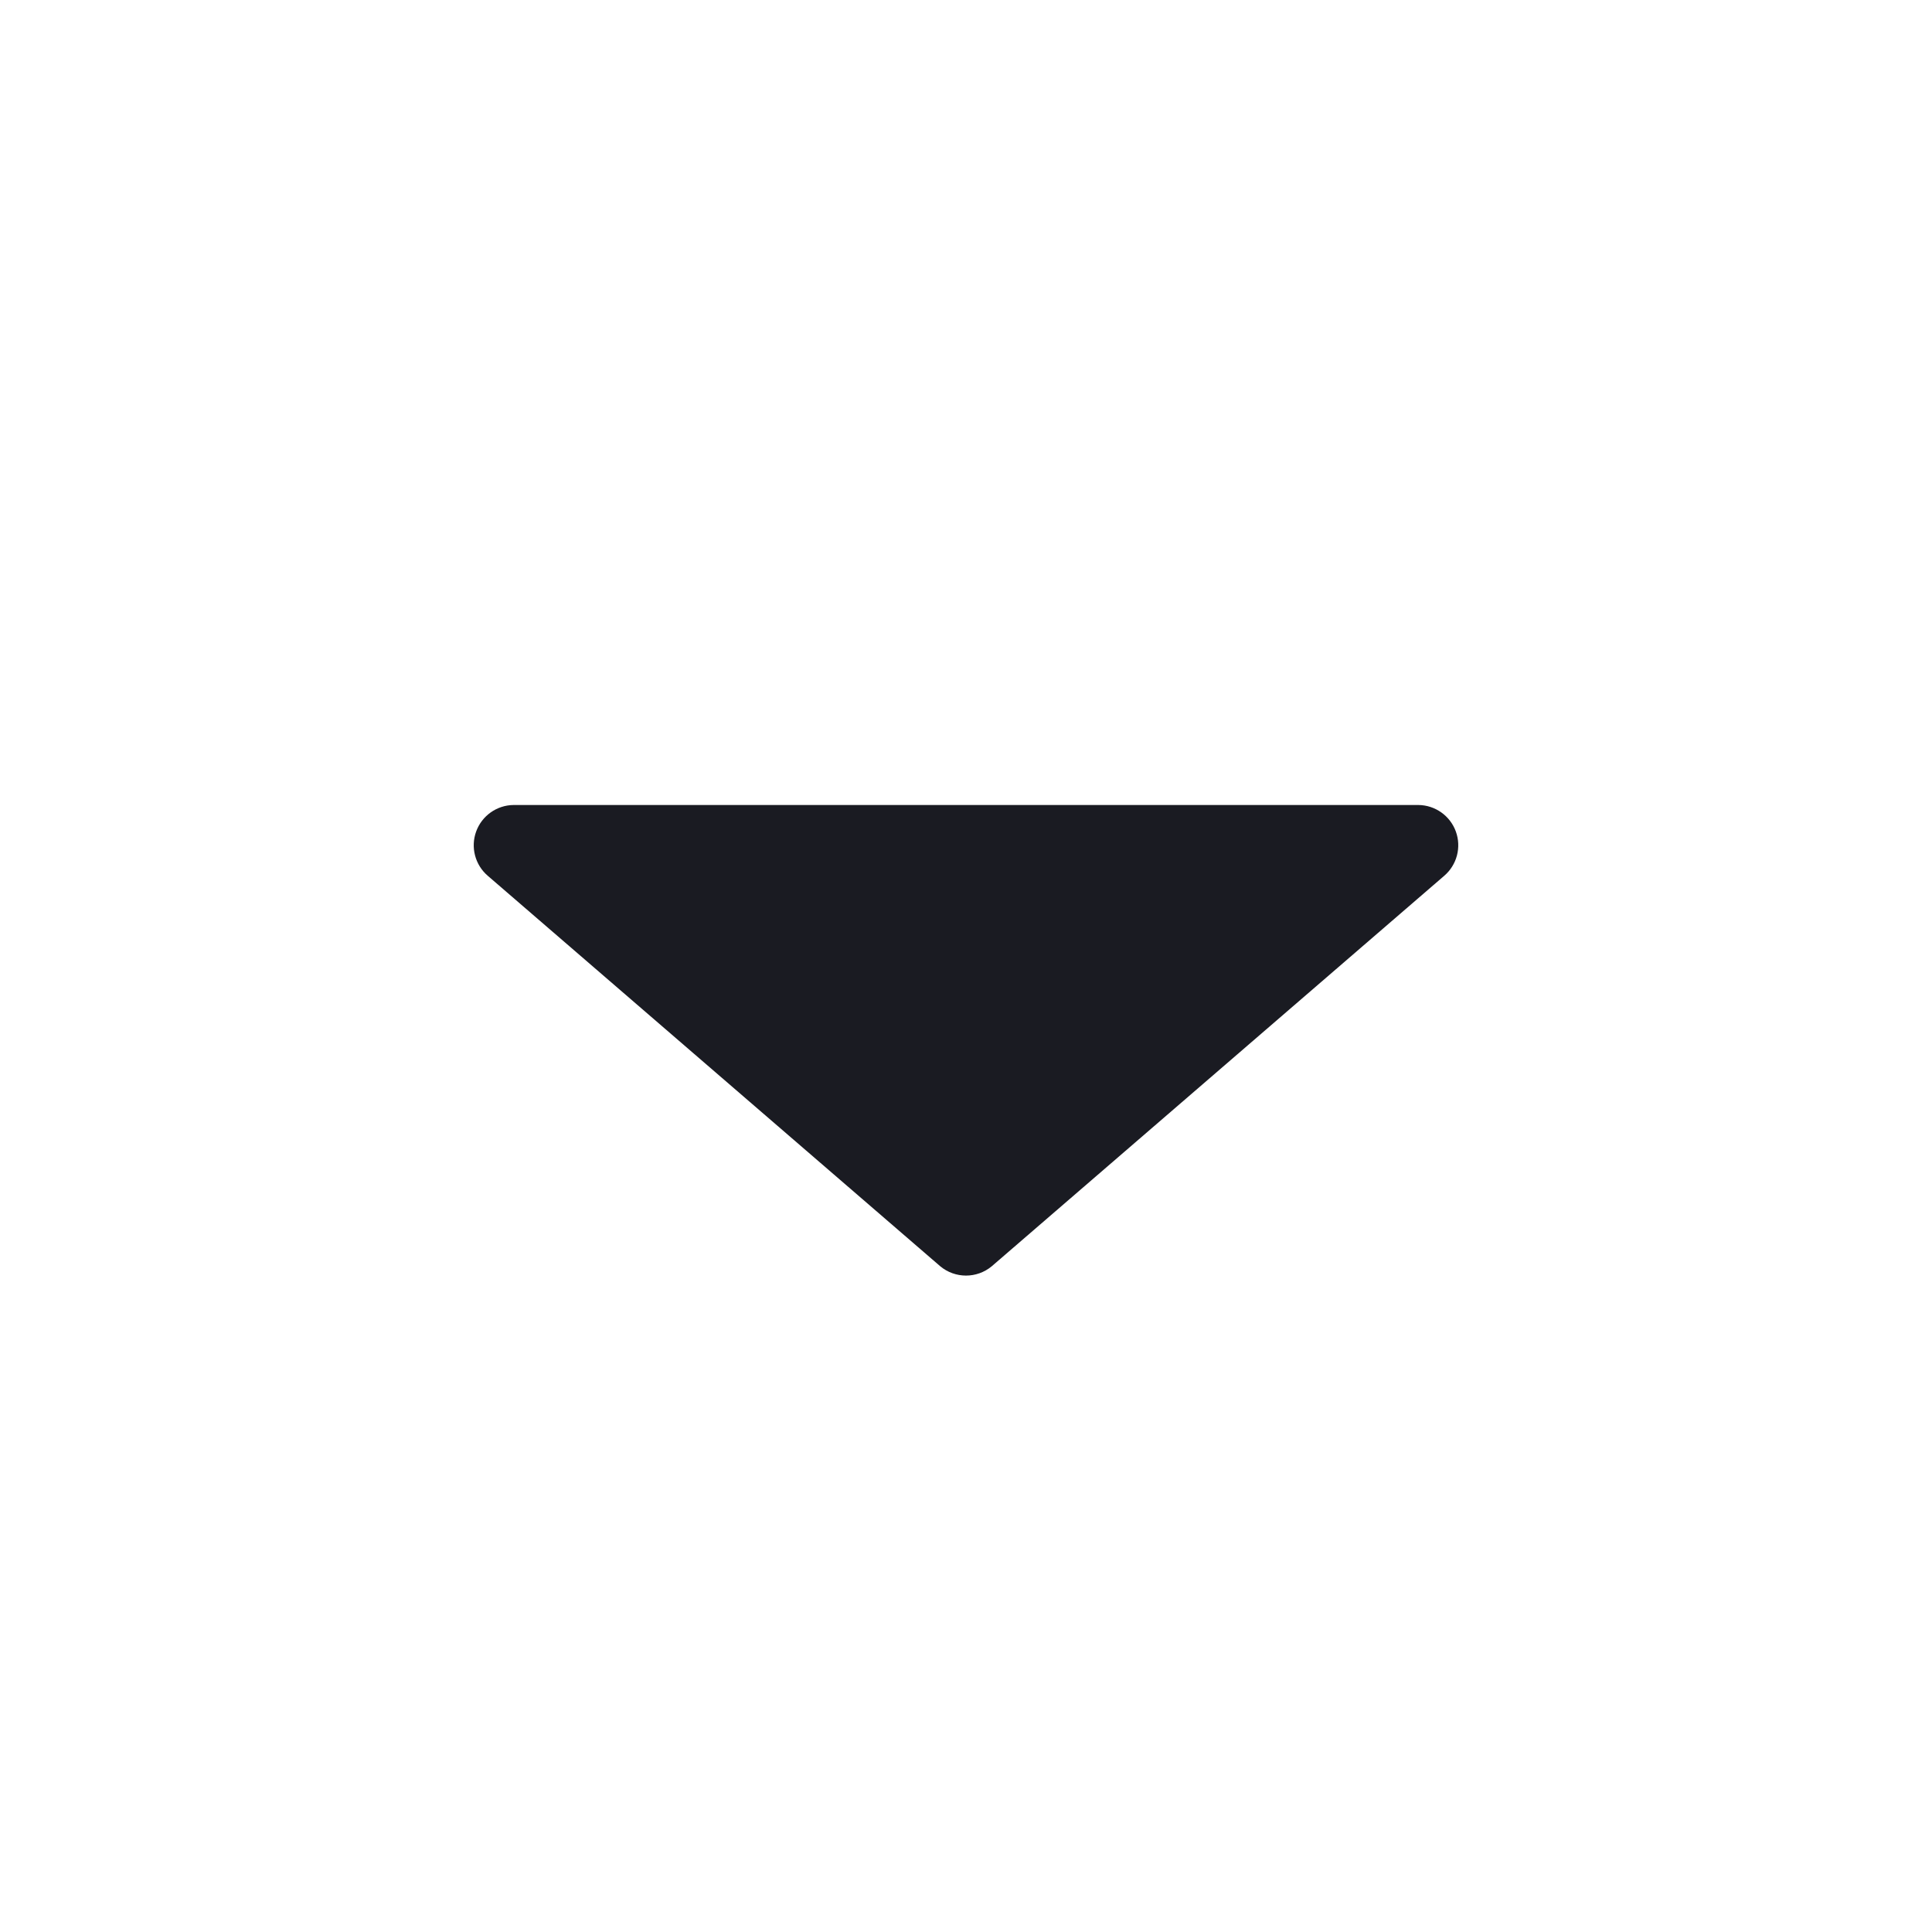
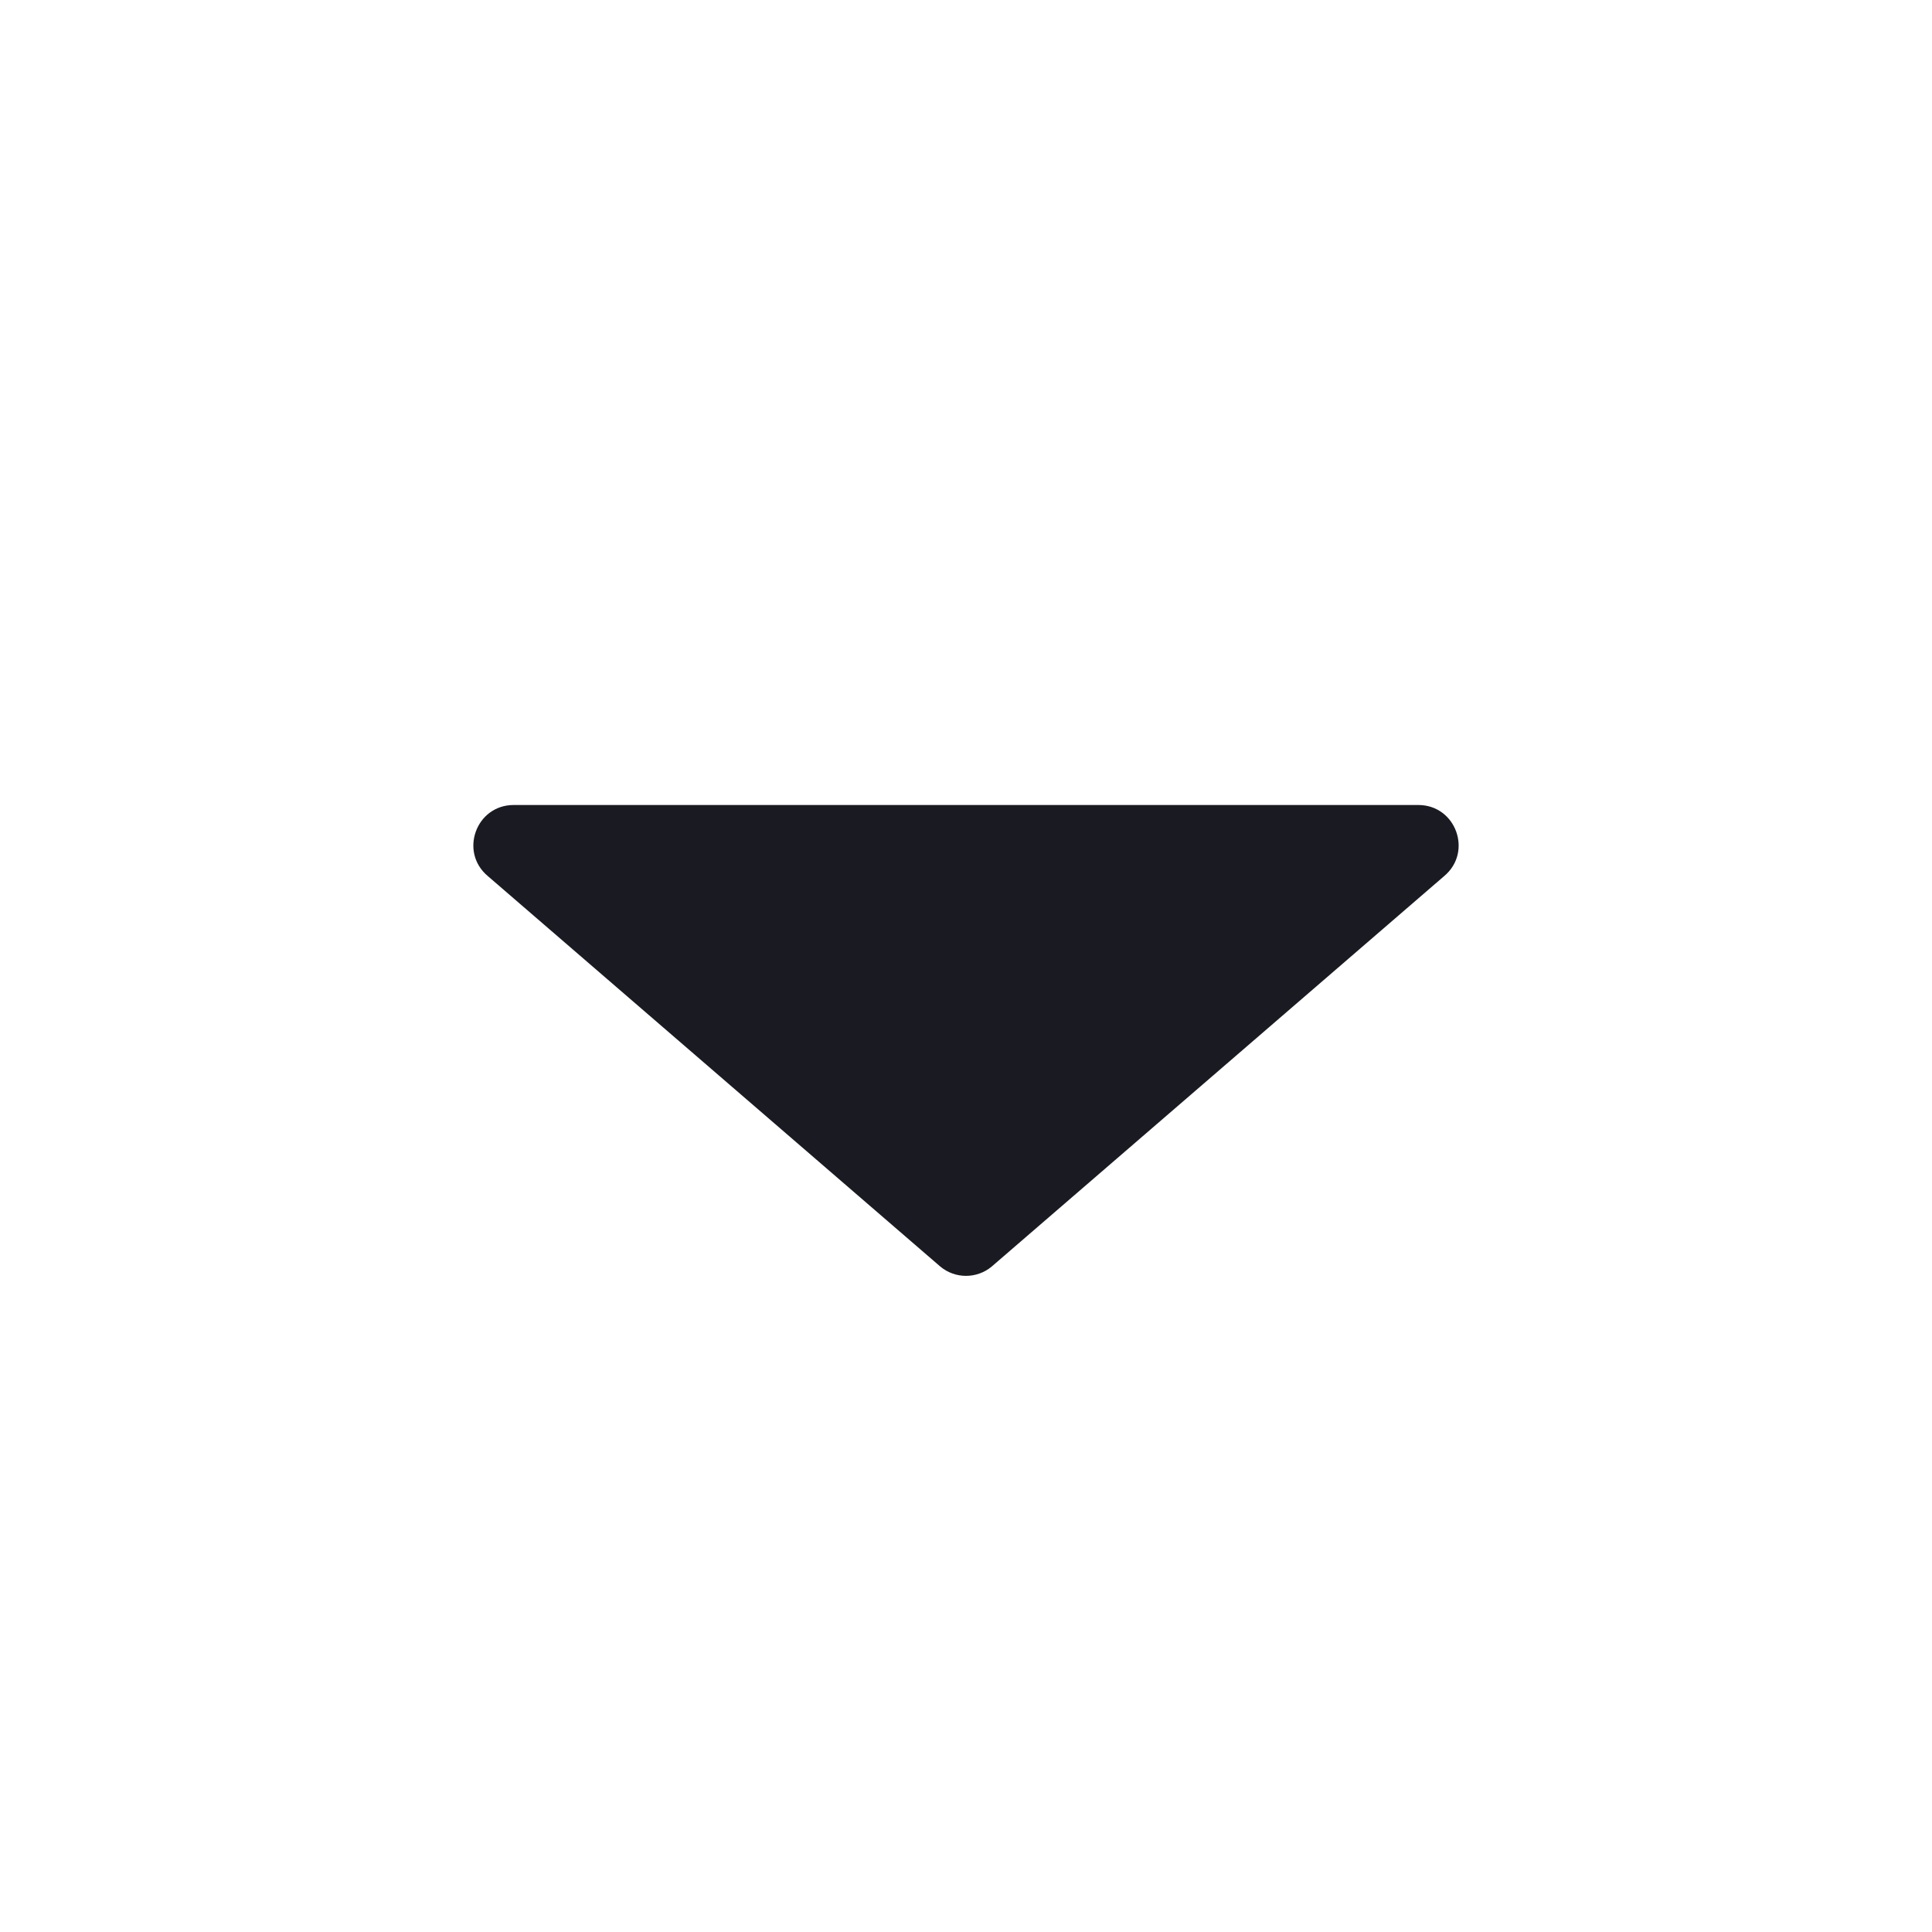
<svg xmlns="http://www.w3.org/2000/svg" width="24" height="24" viewBox="0 0 24 24" fill="none">
-   <path fill="#1A1B22" d="M6.06 10.88a.5.5 0 0 1 .32-.88h11.24a.5.5 0 0 1 .32.88l-5.62 4.85a.5.5 0 0 1-.64 0l-5.62-4.85Z" />
+   <path d="M6.061 10.884C5.702 10.585 5.913 10 6.381 10H17.619C18.087 10 18.298 10.585 17.939 10.884L12.32 15.733C12.135 15.888 11.865 15.888 11.68 15.733L6.061 10.884Z" fill="#1A1B22" />
</svg>
